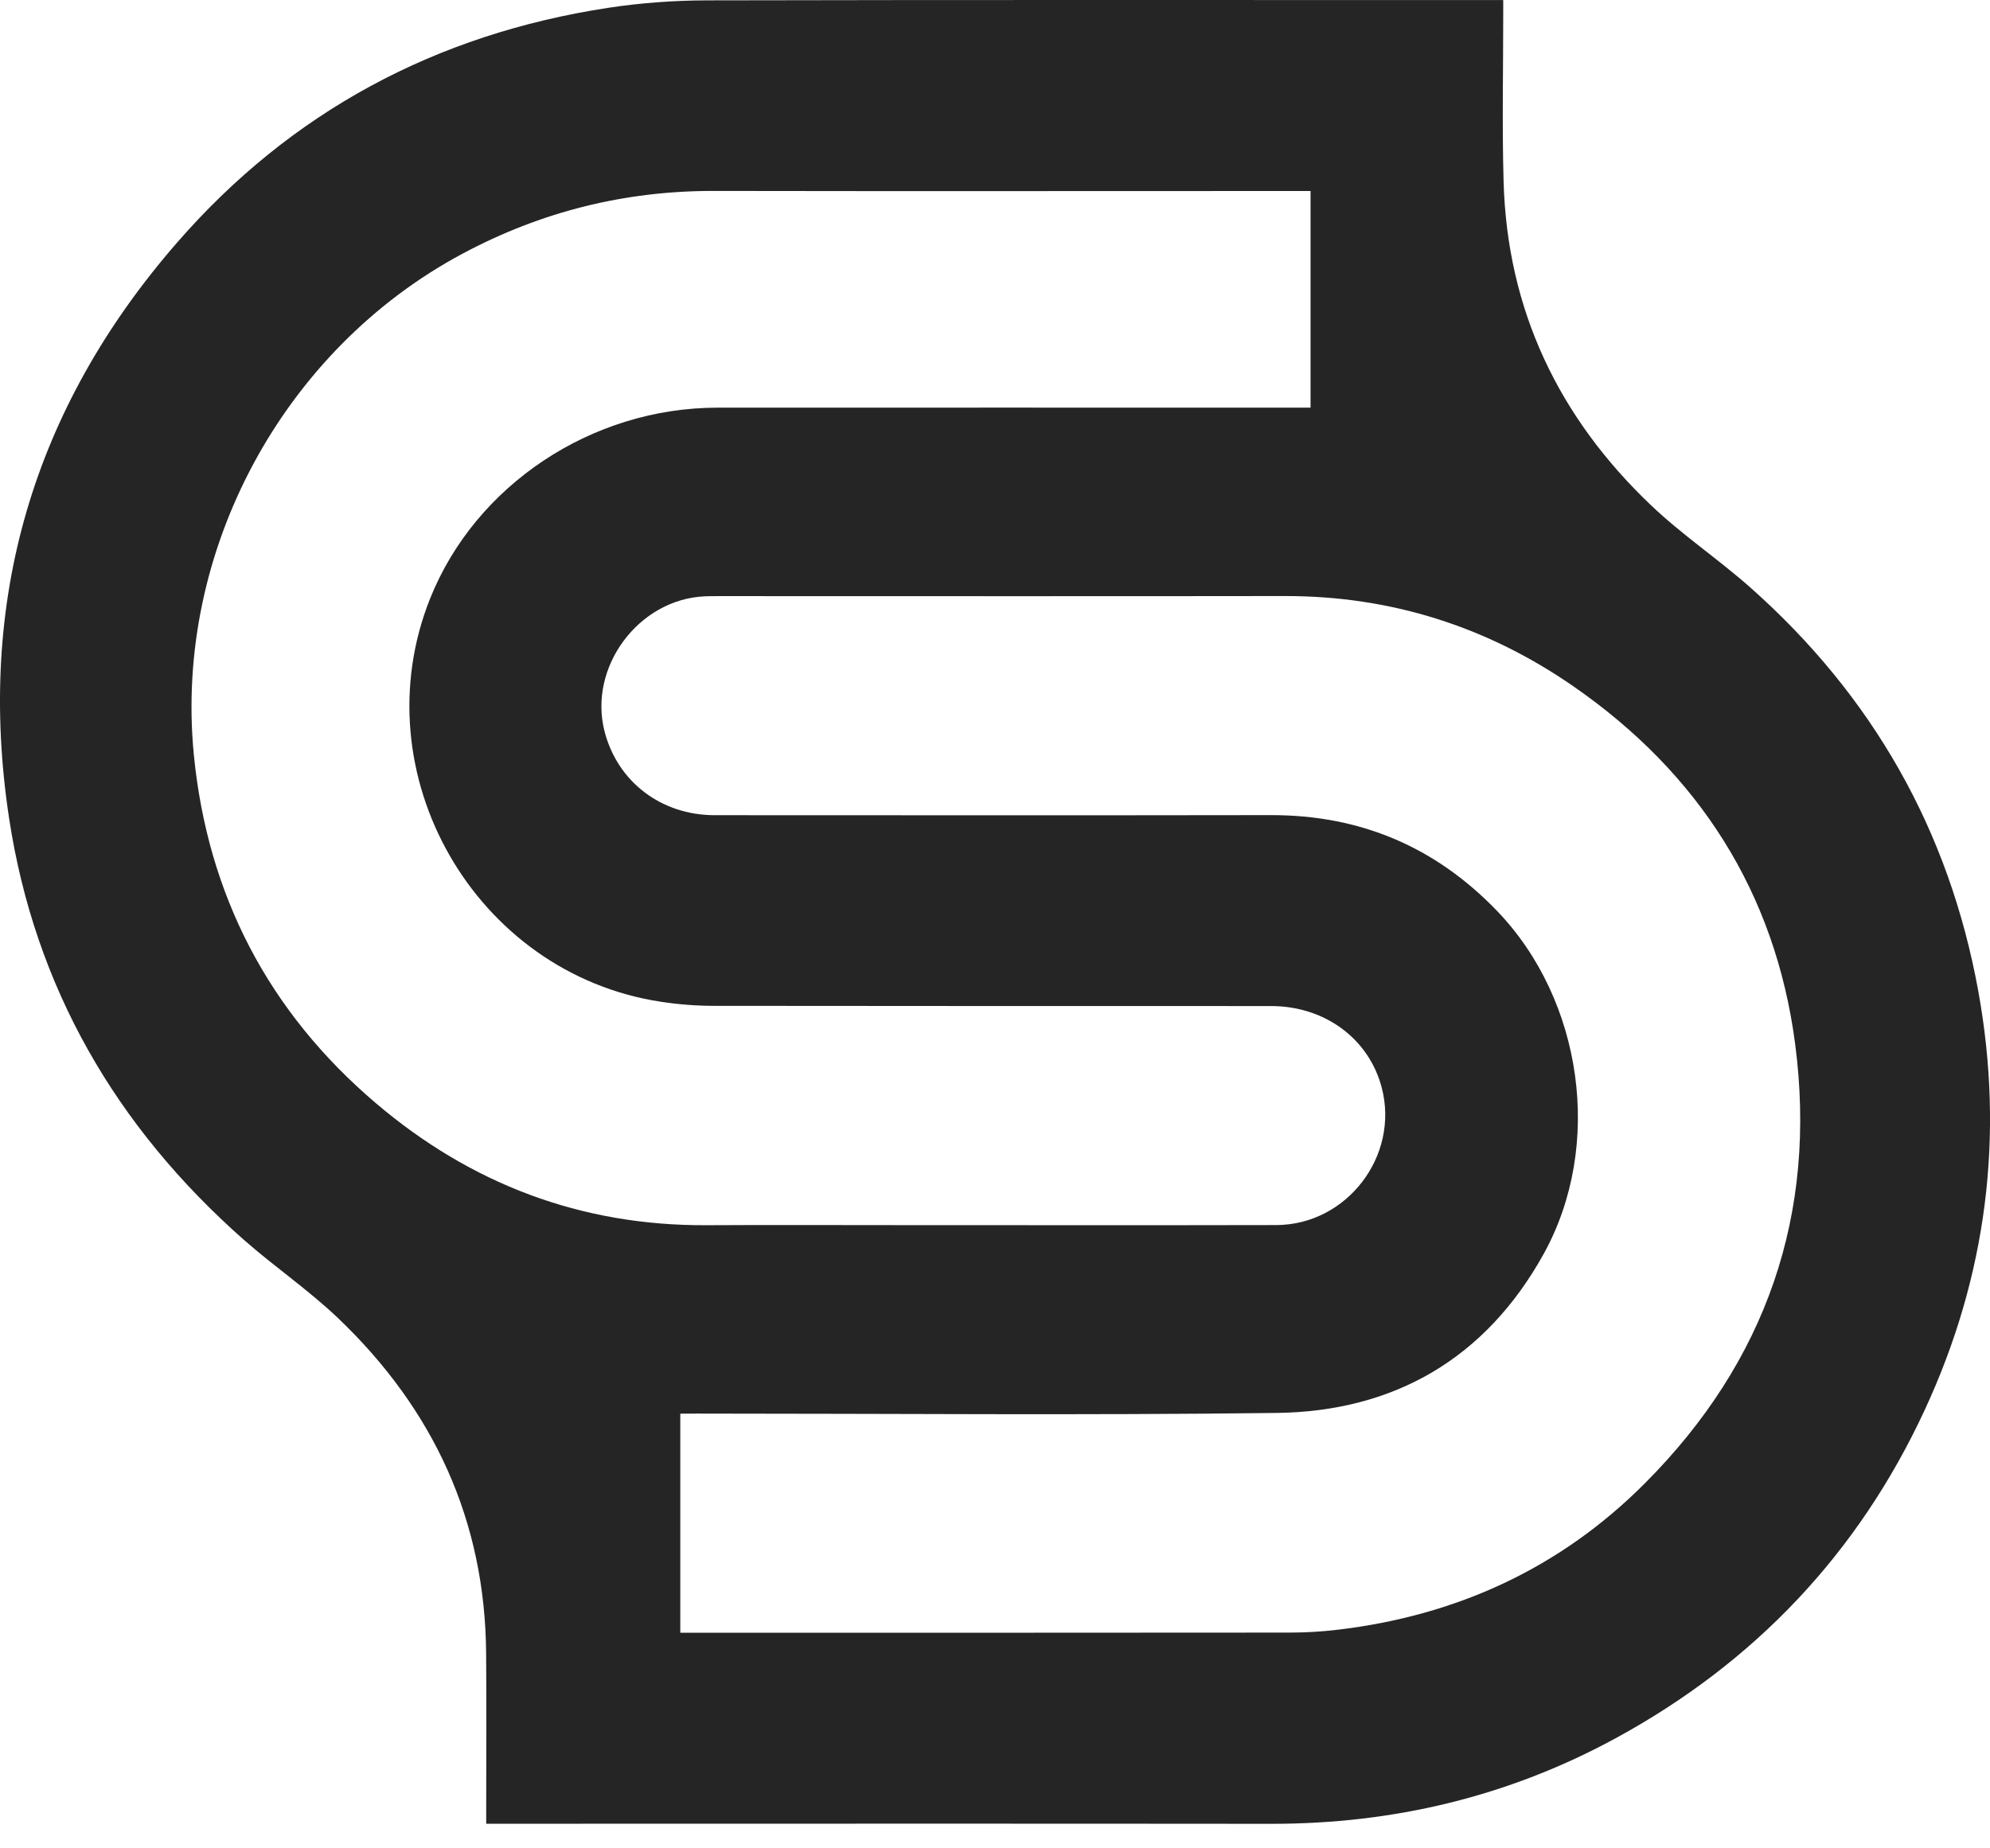
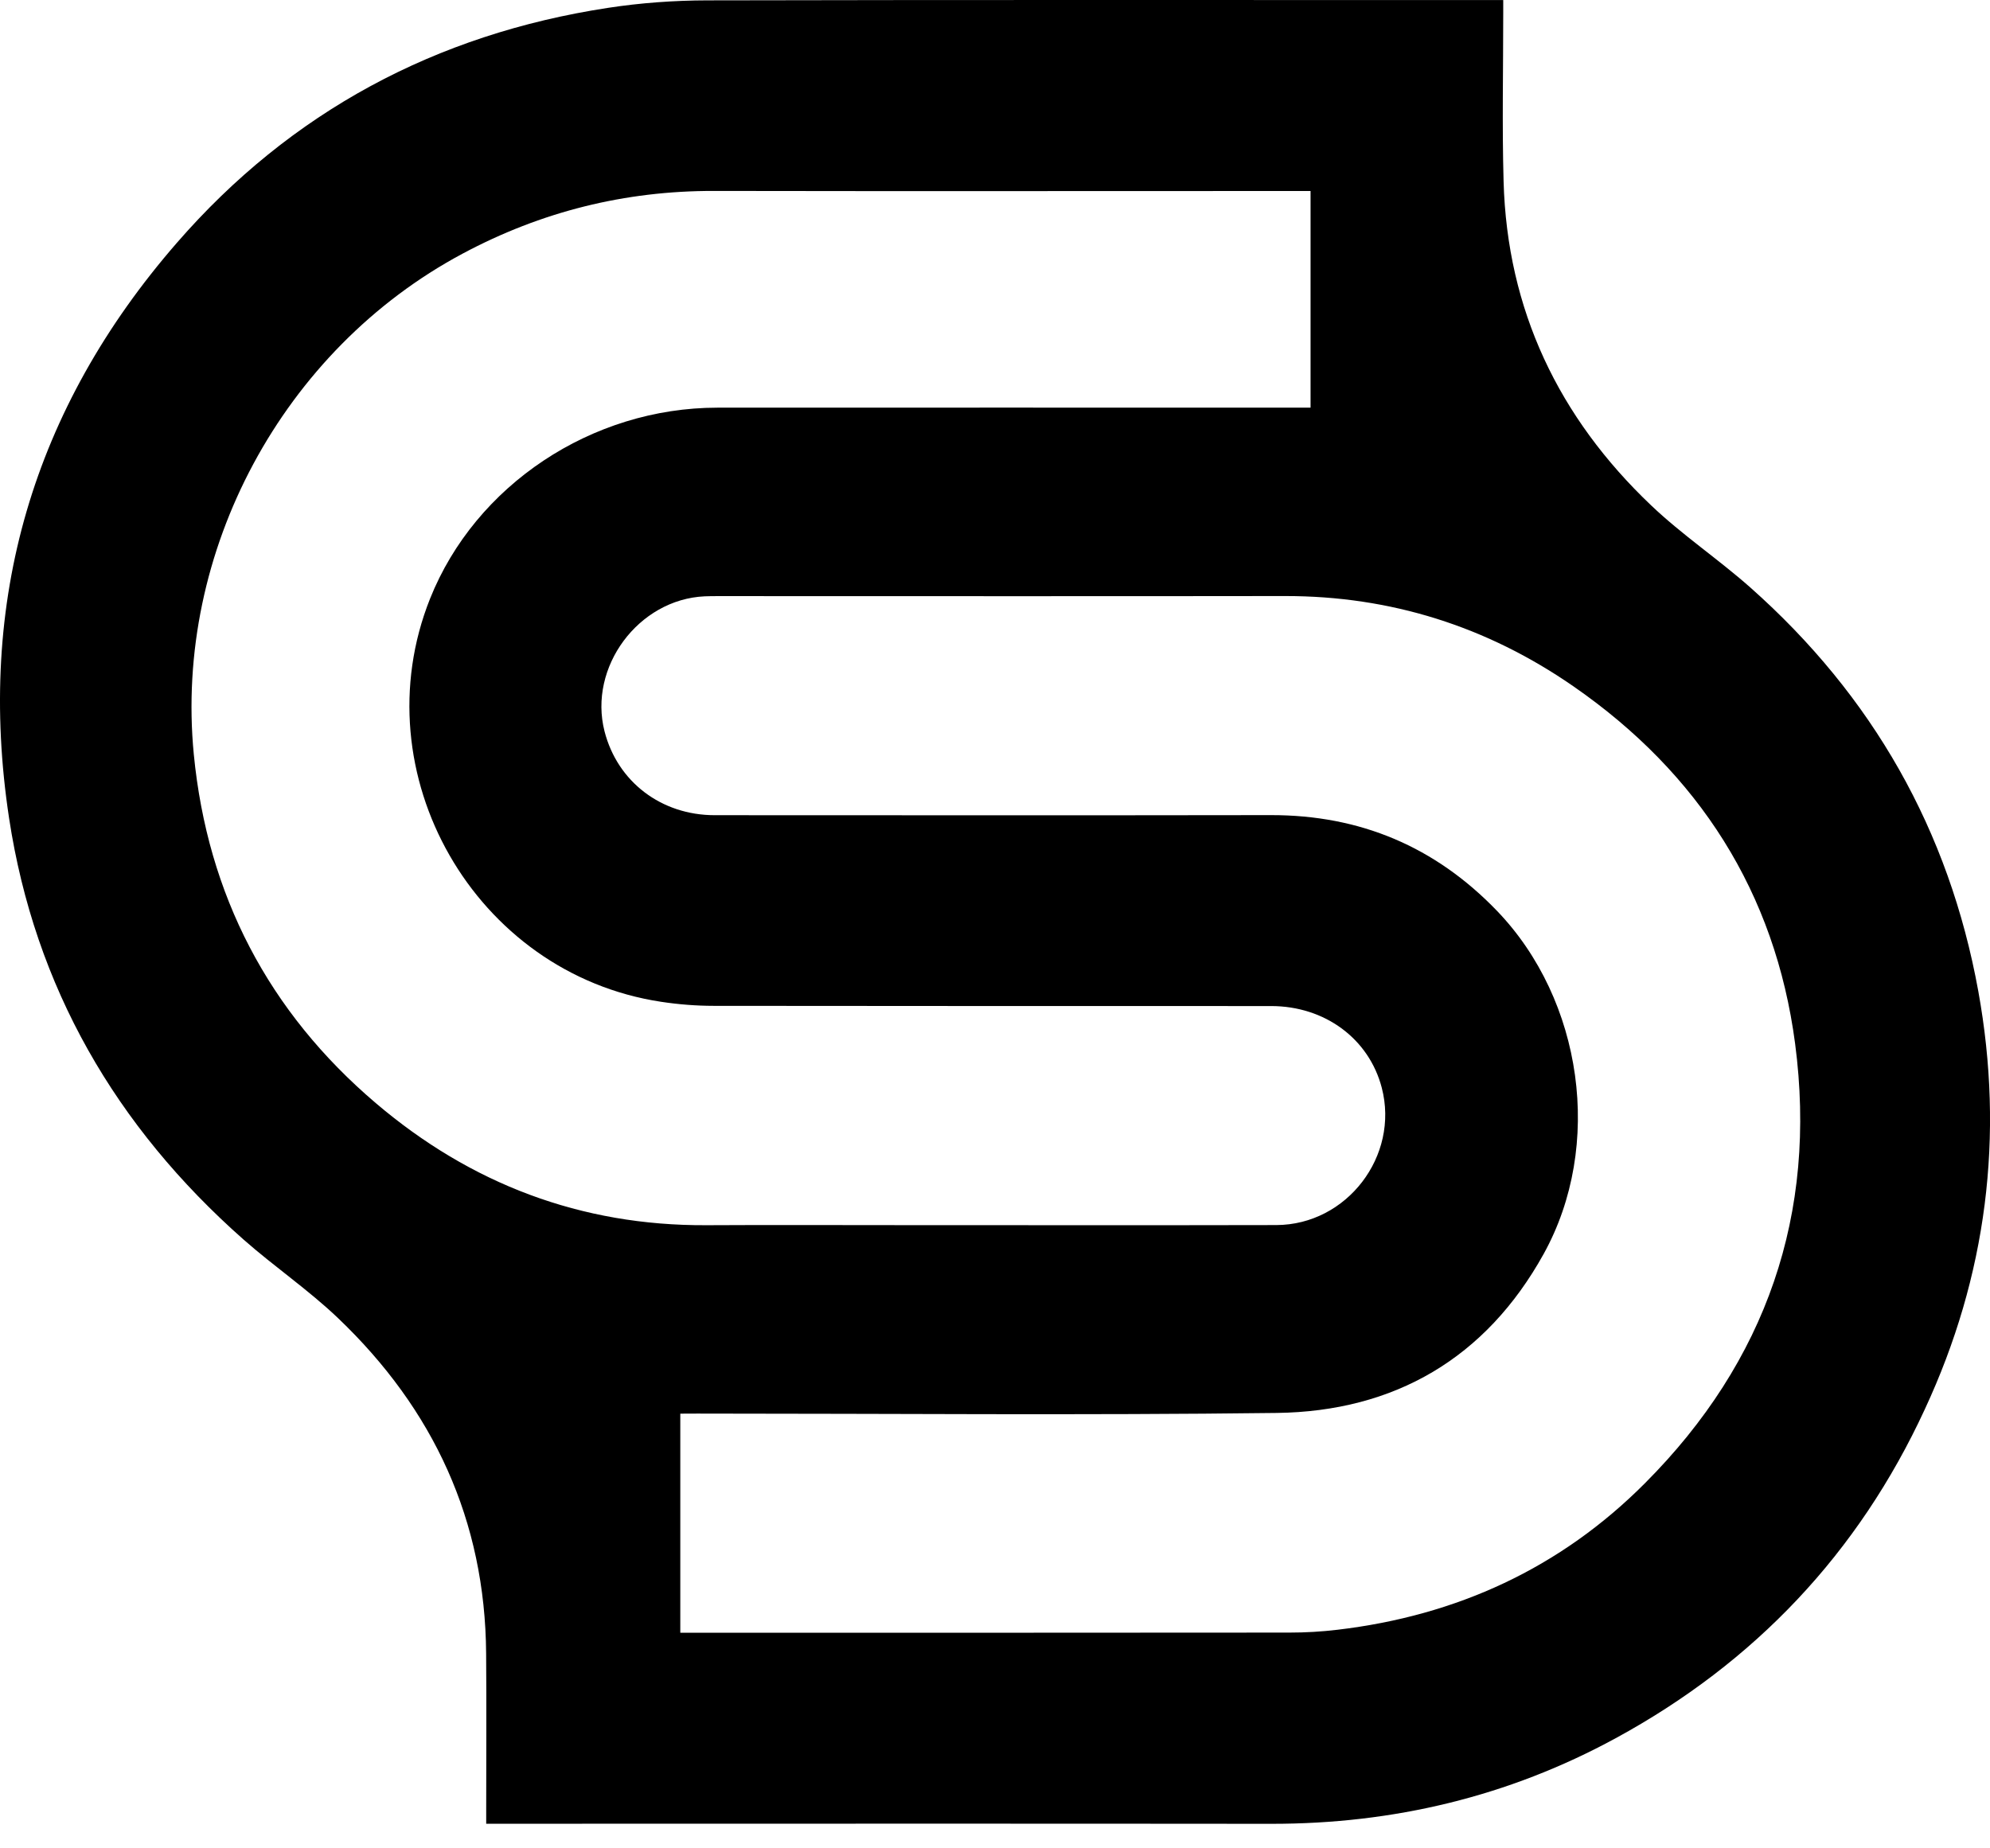
- <svg xmlns="http://www.w3.org/2000/svg" width="28" height="26" viewBox="0 0 28 26" fill="none">
-   <path d="M6.841 25.665V25.473C6.841 24.738 6.846 24.004 6.84 23.27C6.827 21.397 6.1 19.832 4.757 18.55C4.341 18.153 3.859 17.825 3.427 17.444C1.63 15.857 0.49 13.892 0.128 11.516C-0.336 8.461 0.463 5.746 2.488 3.418C4.092 1.572 6.135 0.481 8.552 0.111C9.015 0.04 9.487 0.006 9.955 0.005C13.623 -0.003 17.289 0.001 20.956 0.001C21.015 0.001 21.073 0.001 21.151 0.001C21.151 0.073 21.151 0.13 21.151 0.188C21.151 0.976 21.134 1.765 21.156 2.553C21.206 4.361 21.931 5.875 23.232 7.112C23.668 7.527 24.175 7.867 24.627 8.267C26.346 9.791 27.424 11.684 27.835 13.947C28.205 15.988 27.954 17.959 27.083 19.839C26.148 21.858 24.687 23.398 22.734 24.461C21.225 25.283 19.604 25.668 17.887 25.666C14.279 25.662 10.671 25.665 7.064 25.665C6.995 25.665 6.926 25.665 6.841 25.665ZM9.572 19.894V22.977H9.717C12.525 22.977 15.333 22.978 18.142 22.975C18.368 22.975 18.596 22.962 18.82 22.935C20.496 22.737 21.956 22.068 23.147 20.871C24.853 19.16 25.572 17.081 25.258 14.688C24.978 12.559 23.901 10.879 22.138 9.658C20.922 8.816 19.567 8.386 18.079 8.388C15.422 8.392 12.765 8.389 10.108 8.389C10.043 8.389 9.979 8.389 9.914 8.392C8.982 8.435 8.275 9.389 8.506 10.292C8.688 11.001 9.303 11.472 10.056 11.472C12.665 11.473 15.273 11.475 17.882 11.471C19.137 11.469 20.194 11.915 21.064 12.819C22.27 14.073 22.564 16.121 21.72 17.646C20.907 19.114 19.621 19.863 17.962 19.884C15.246 19.918 12.53 19.893 9.813 19.893C9.744 19.893 9.675 19.894 9.572 19.894ZM18.44 2.688C18.359 2.688 18.295 2.688 18.23 2.688C15.503 2.688 12.775 2.692 10.048 2.687C8.792 2.684 7.615 2.978 6.508 3.57C3.98 4.922 2.449 7.758 2.727 10.617C2.92 12.594 3.778 14.24 5.289 15.525C6.623 16.66 8.173 17.251 9.938 17.242C10.85 17.237 11.763 17.241 12.676 17.241C14.437 17.241 16.198 17.244 17.958 17.24C18.951 17.237 19.692 16.268 19.442 15.308C19.263 14.62 18.643 14.158 17.885 14.158C15.271 14.157 12.657 14.159 10.043 14.155C9.796 14.155 9.546 14.135 9.302 14.098C6.68 13.701 5.069 10.887 6.051 8.425C6.689 6.827 8.324 5.738 10.094 5.737C12.805 5.735 15.516 5.737 18.227 5.737C18.296 5.737 18.365 5.737 18.44 5.737L18.44 2.688Z" fill="#262525" />
+ <svg xmlns="http://www.w3.org/2000/svg" viewBox="0 0 28 26" fill="none" class="header-logo-svg">
+   <path d="M6.841 25.665V25.473C6.841 24.738 6.846 24.004 6.84 23.27C6.827 21.397 6.1 19.832 4.757 18.55C4.341 18.153 3.859 17.825 3.427 17.444C1.63 15.857 0.49 13.892 0.128 11.516C-0.336 8.461 0.463 5.746 2.488 3.418C4.092 1.572 6.135 0.481 8.552 0.111C9.015 0.04 9.487 0.006 9.955 0.005C13.623 -0.003 17.289 0.001 20.956 0.001C21.015 0.001 21.073 0.001 21.151 0.001C21.151 0.073 21.151 0.13 21.151 0.188C21.151 0.976 21.134 1.765 21.156 2.553C21.206 4.361 21.931 5.875 23.232 7.112C23.668 7.527 24.175 7.867 24.627 8.267C26.346 9.791 27.424 11.684 27.835 13.947C28.205 15.988 27.954 17.959 27.083 19.832C26.148 21.858 24.687 23.398 22.734 24.461C21.225 25.283 19.604 25.668 17.887 25.666C14.279 25.662 10.671 25.665 7.064 25.665C6.995 25.665 6.926 25.665 6.841 25.665ZM9.572 19.894V22.977H9.717C12.525 22.977 15.333 22.978 18.142 22.975C18.368 22.975 18.596 22.962 18.82 22.935C20.496 22.737 21.956 22.068 23.147 20.871C24.853 19.16 25.572 17.081 25.258 14.688C24.978 12.559 23.901 10.879 22.138 9.658C20.922 8.816 19.567 8.386 18.079 8.388C15.422 8.392 12.765 8.389 10.108 8.389C10.043 8.389 9.979 8.389 9.914 8.392C8.982 8.435 8.275 9.389 8.506 10.292C8.688 11.001 9.303 11.472 10.056 11.472C12.665 11.473 15.273 11.475 17.882 11.471C19.137 11.469 20.194 11.915 21.064 12.819C22.27 14.073 22.564 16.121 21.72 17.646C20.907 19.114 19.621 19.863 17.962 19.884C15.246 19.918 12.53 19.893 9.813 19.893C9.744 19.893 9.675 19.894 9.572 19.894ZM18.44 2.688C18.359 2.688 18.295 2.688 18.23 2.688C15.503 2.688 12.775 2.692 10.048 2.687C8.792 2.684 7.615 2.978 6.508 3.57C3.98 4.922 2.449 7.758 2.727 10.617C2.92 12.594 3.778 14.24 5.289 15.525C6.623 16.66 8.173 17.251 9.938 17.242C10.85 17.237 11.763 17.241 12.676 17.241C14.437 17.241 16.198 17.244 17.958 17.24C18.951 17.237 19.692 16.268 19.442 15.308C19.263 14.62 18.643 14.158 17.885 14.158C15.271 14.157 12.657 14.159 10.043 14.155C9.796 14.155 9.546 14.135 9.302 14.098C6.68 13.701 5.069 10.887 6.051 8.425C6.689 6.827 8.324 5.738 10.094 5.737C12.805 5.735 15.516 5.737 18.227 5.737C18.296 5.737 18.365 5.737 18.44 5.737L18.44 2.688Z" fill="currentColor" />
</svg>
